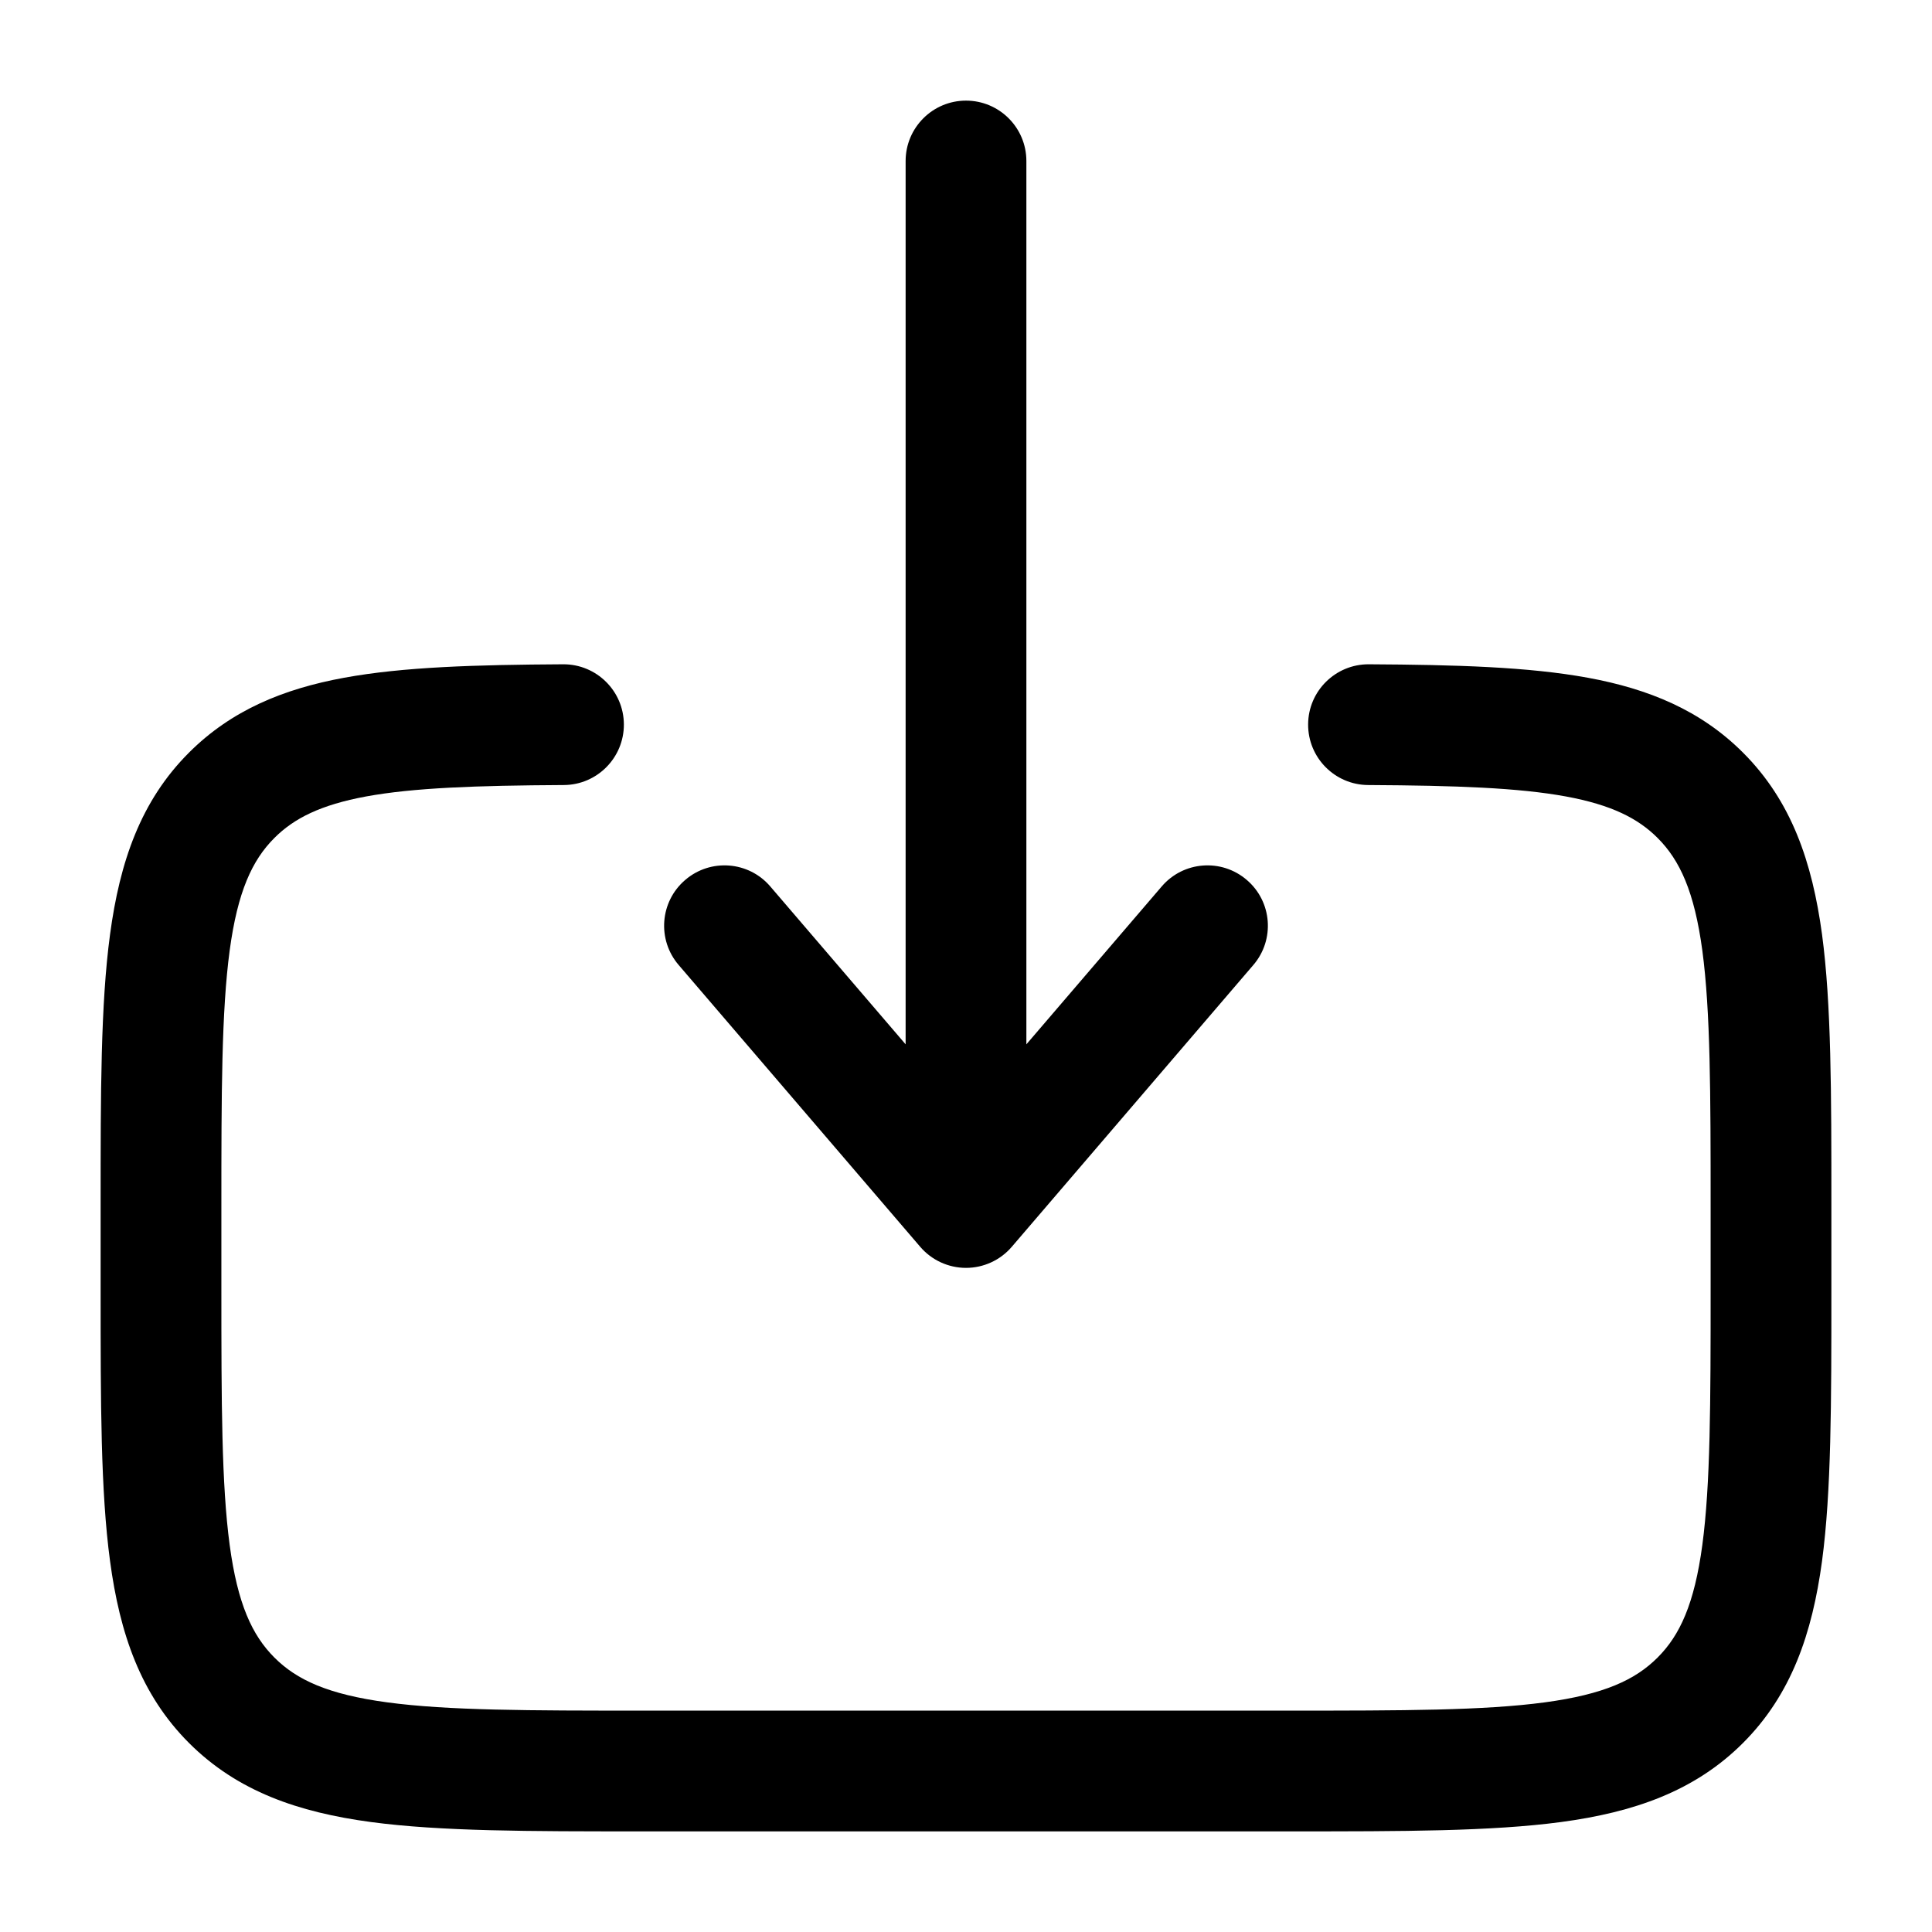
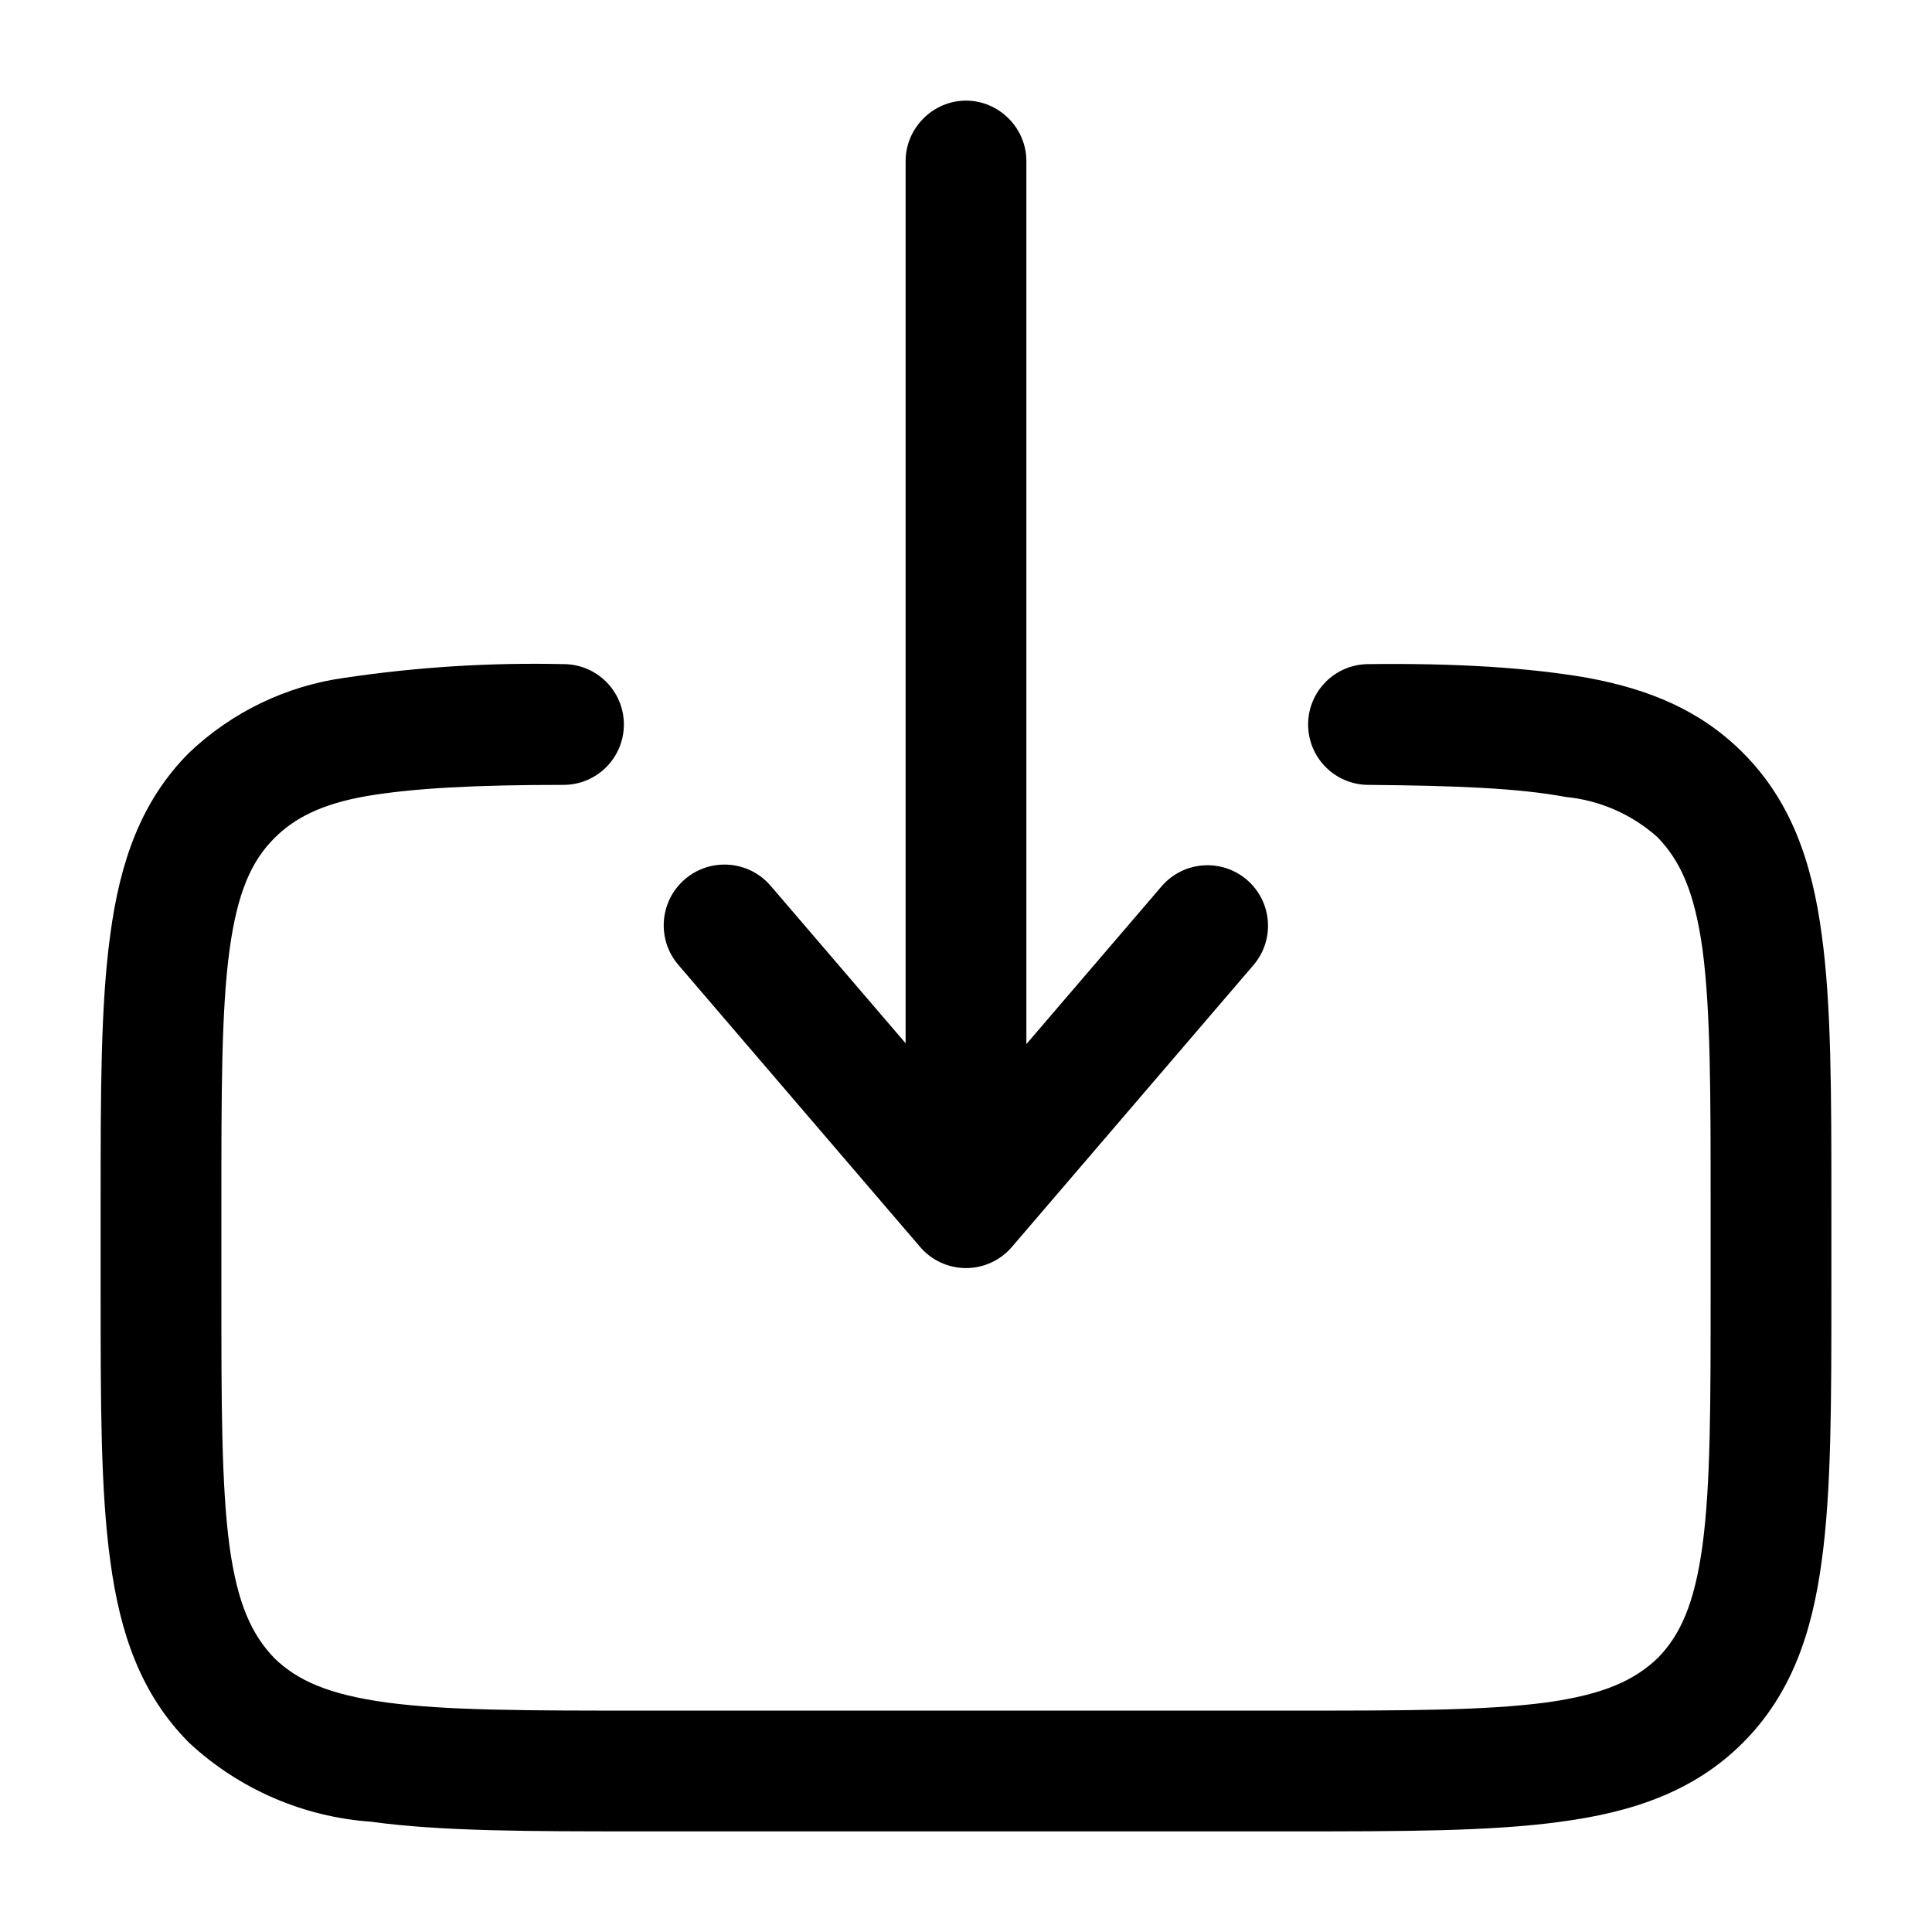
- <svg xmlns="http://www.w3.org/2000/svg" width="24" height="24" viewBox="0 0 24 24" fill="none">
-   <path fill-rule="evenodd" clip-rule="evenodd" d="M12 1.25C12.414 1.25 12.75 1.586 12.75 2V12.973L14.431 11.012C14.7 10.697 15.174 10.661 15.488 10.931C15.803 11.2 15.839 11.674 15.569 11.988L12.569 15.488C12.427 15.654 12.219 15.75 12 15.75C11.781 15.75 11.573 15.654 11.431 15.488L8.431 11.988C8.161 11.674 8.197 11.2 8.512 10.931C8.826 10.661 9.3 10.697 9.569 11.012L11.25 12.973V2C11.25 1.586 11.586 1.25 12 1.25ZM6.996 8.252C7.41 8.25 7.748 8.584 7.75 8.998C7.752 9.412 7.418 9.75 7.004 9.752C5.911 9.758 5.136 9.786 4.547 9.894C3.981 9.999 3.652 10.166 3.409 10.409C3.132 10.686 2.952 11.075 2.853 11.808C2.752 12.564 2.75 13.565 2.75 15V16C2.75 17.436 2.752 18.437 2.853 19.192C2.952 19.926 3.132 20.314 3.409 20.591C3.686 20.868 4.074 21.048 4.808 21.147C5.563 21.249 6.565 21.25 8 21.25H16C17.435 21.25 18.436 21.249 19.192 21.147C19.926 21.048 20.314 20.868 20.591 20.591C20.868 20.314 21.048 19.926 21.147 19.192C21.248 18.437 21.25 17.436 21.25 16V15C21.25 13.565 21.248 12.564 21.147 11.808C21.048 11.075 20.868 10.686 20.591 10.409C20.348 10.166 20.02 9.999 19.453 9.894C18.864 9.786 18.089 9.758 16.996 9.752C16.582 9.75 16.248 9.412 16.25 8.998C16.252 8.584 16.59 8.25 17.004 8.252C18.086 8.258 18.987 8.284 19.724 8.419C20.482 8.558 21.127 8.824 21.652 9.349C22.254 9.95 22.512 10.708 22.634 11.608C22.75 12.475 22.75 13.578 22.75 14.945V16.055C22.75 17.423 22.75 18.525 22.634 19.392C22.512 20.292 22.254 21.05 21.652 21.652C21.05 22.254 20.292 22.513 19.392 22.634C18.525 22.75 17.422 22.75 16.055 22.75H7.945C6.578 22.75 5.475 22.75 4.608 22.634C3.708 22.513 2.95 22.254 2.348 21.652C1.746 21.05 1.488 20.292 1.367 19.392C1.25 18.525 1.25 17.423 1.25 16.055V14.945C1.25 13.578 1.25 12.475 1.367 11.608C1.488 10.708 1.746 9.95 2.348 9.349C2.873 8.824 3.518 8.558 4.276 8.419C5.013 8.284 5.914 8.258 6.996 8.252Z" fill="currentColor" />
+ <svg xmlns="http://www.w3.org/2000/svg" width="24" height="24" fill="none" viewBox="0 0 24 24">
+   <path fill="currentColor" fill-rule="evenodd" d="M12 1.25c.41 0 .75.34.75.75v10.97l1.68-1.96a.75.75 0 1 1 1.14.98l-3 3.5a.75.75 0 0 1-1.14 0l-3-3.5A.75.75 0 1 1 9.57 11l1.68 1.96V2c0-.41.34-.75.75-.75m-5 7a.75.75 0 0 1 0 1.5c-1.09 0-1.86.04-2.45.14-.57.1-.9.28-1.14.52-.28.28-.46.66-.56 1.4-.1.75-.1 1.75-.1 3.19v1c0 1.44 0 2.44.1 3.2.1.73.28 1.11.56 1.4.28.27.66.45 1.4.55.75.1 1.75.1 3.19.1h8c1.44 0 2.44 0 3.2-.1.73-.1 1.11-.28 1.4-.56.27-.28.45-.66.55-1.4.1-.75.1-1.75.1-3.19v-1c0-1.44 0-2.44-.1-3.2-.1-.73-.28-1.11-.56-1.4a2 2 0 0 0-1.14-.5c-.59-.11-1.36-.14-2.45-.15a.75.75 0 1 1 0-1.5q1.63-.02 2.72.17c.76.14 1.4.4 1.93.93.6.6.86 1.36.98 2.26.12.87.12 1.97.12 3.34v1.1c0 1.37 0 2.47-.12 3.34-.12.9-.38 1.66-.98 2.26s-1.36.86-2.26.98c-.87.12-1.97.12-3.34.12h-8.1c-1.37 0-2.47 0-3.34-.12a3.7 3.7 0 0 1-2.26-.98c-.6-.6-.86-1.36-.98-2.26-.12-.87-.12-1.97-.12-3.33v-1.11c0-1.37 0-2.47.12-3.34.12-.9.38-1.66.98-2.26a3.5 3.5 0 0 1 1.93-.93A16 16 0 0 1 7 8.25" clip-rule="evenodd" />
</svg>
